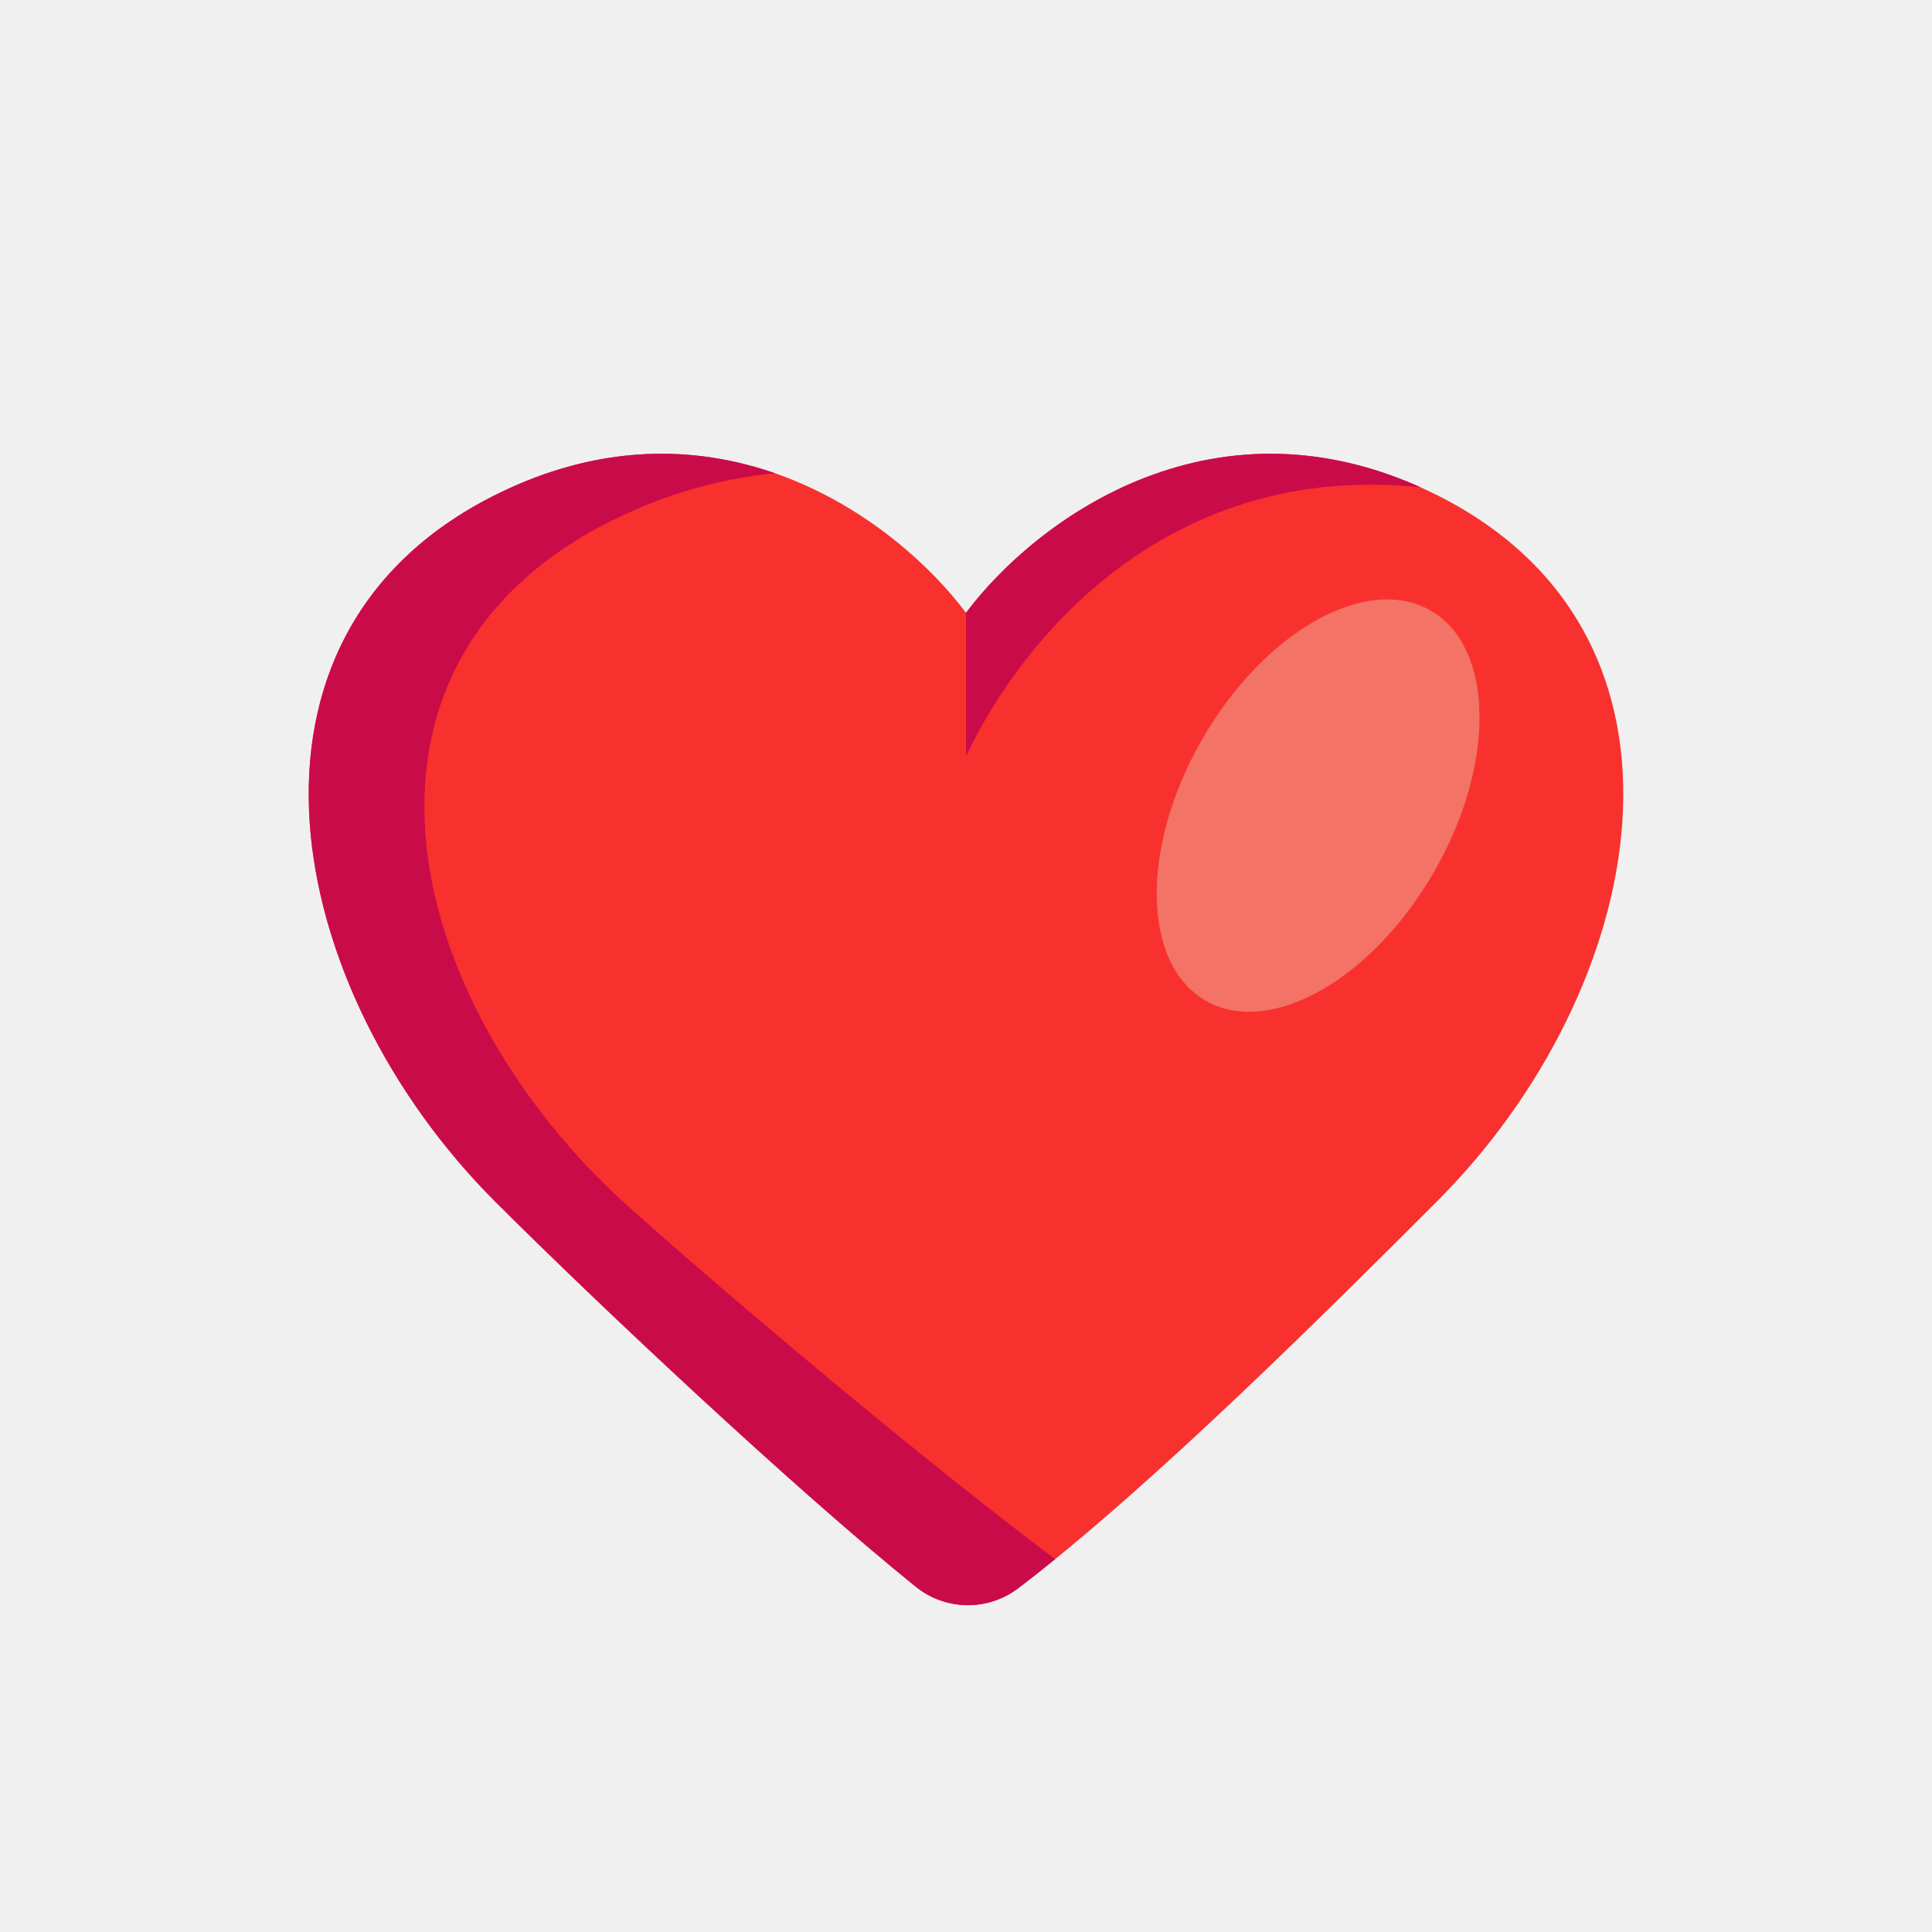
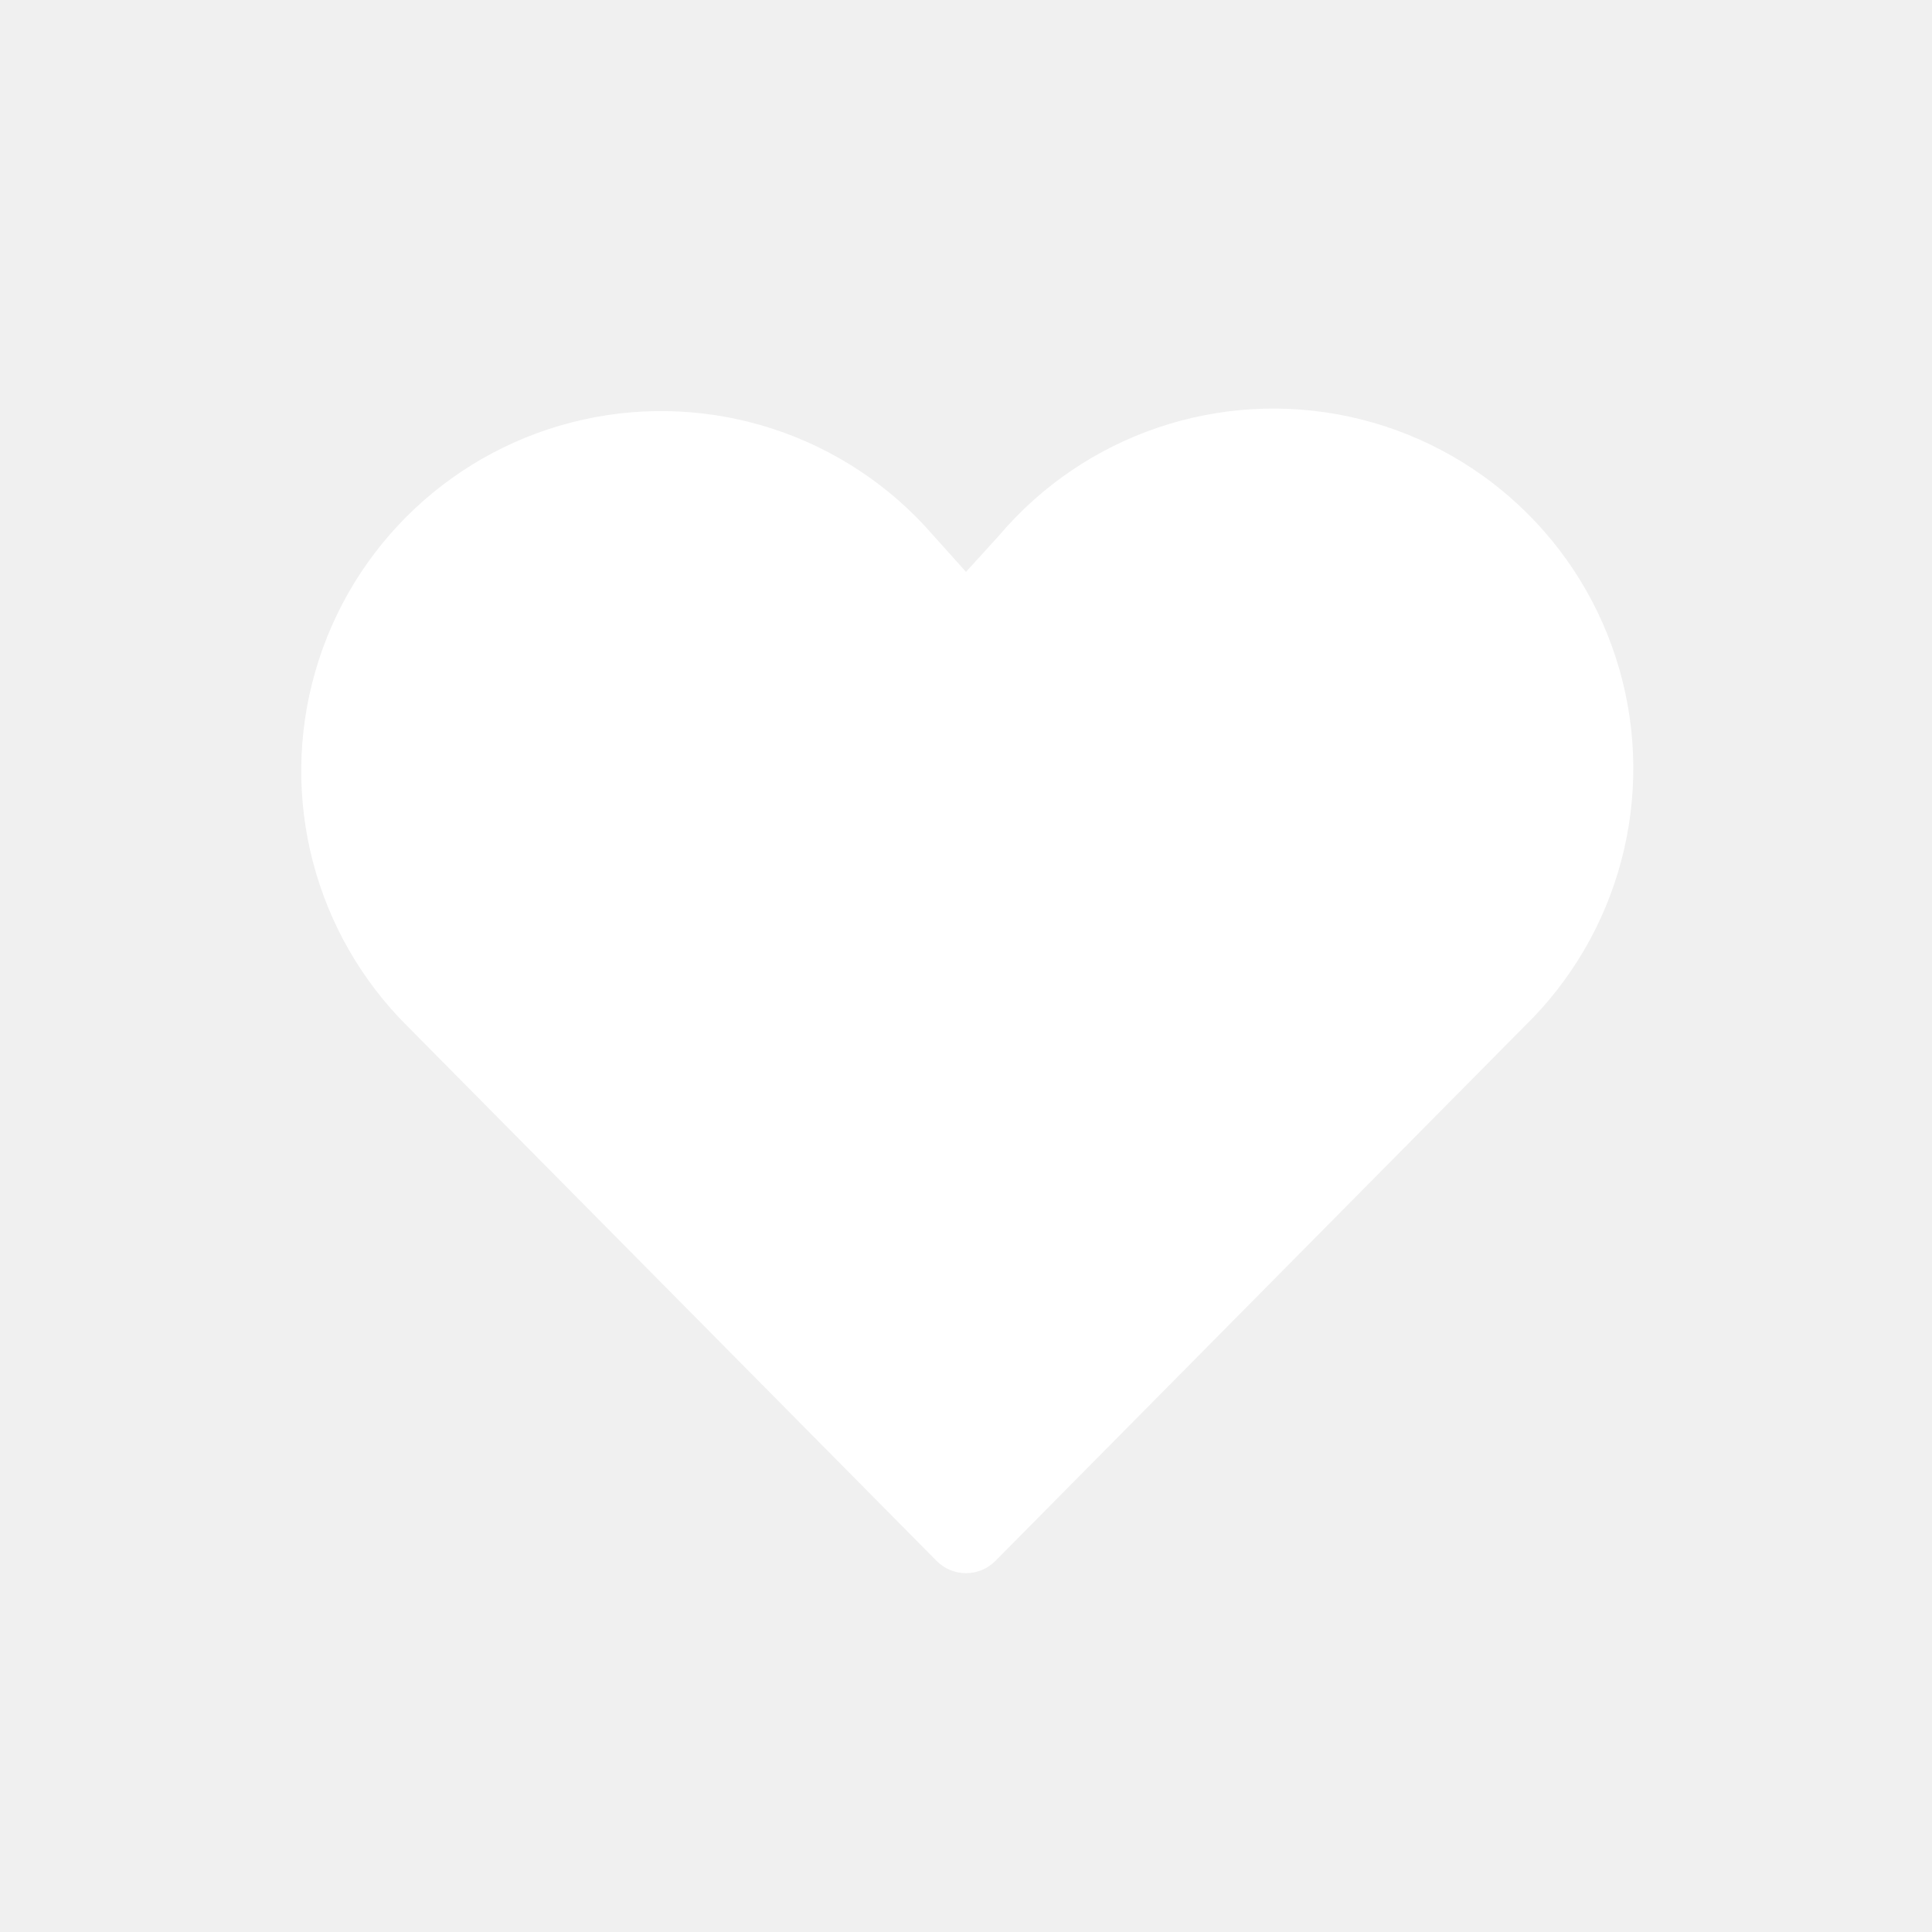
<svg xmlns="http://www.w3.org/2000/svg" width="144" height="144" viewBox="0 0 144 144">
-   <g transform="translate(15.840 15.840) scale(3.51)">
-     <path fill="#f8312f" d="M6 6c4.665-2.332 8.5.5 10 2.5 1.5-2 5.335-4.832 10-2.5 6 3 4.5 10.5 0 15-2.196 2.196-6.063 6.063-8.891 8.214a1.764 1.764 0 0 1-2.186-.041C12.33 27.08 8.165 23.165 6 21 1.5 16.5 0 9 6 6" />
-     <path fill="#ca0b4a" d="M16 8.5v3.05c1.27-2.685 4.425-6.27 9.658-5.713-4.51-2.03-8.195.712-9.658 2.663M11.946 5.537C10.26 4.95 8.225 4.887 6 6 0 9 1.5 16.5 6 21c2.165 2.165 6.33 6.08 8.923 8.173a1.764 1.764 0 0 0 2.186.04q.381-.29.785-.618c-2.854-2.143-6.86-5.519-9.035-7.462-4.957-4.431-6.61-11.815 0-14.769a9.7 9.7 0 0 1 3.087-.827" />
-     <ellipse cx="23.477" cy="12.594" fill="#f37366" rx="2.836" ry="4.781" transform="rotate(30 23.477 12.594)" />
+   <g transform="translate(14.400 14.400) scale(4.11429)" fill="#FFFFFF">
+     <path d="M14.6 6.2a6.52 6.52 0 1 1 9.51 8.9l-9.58 9.68a.75.75 0 0 1-1.06 0L3.89 15.1a6.52 6.52 0 1 1 9.5-8.92l.61.68z" />
  </g>
</svg>
